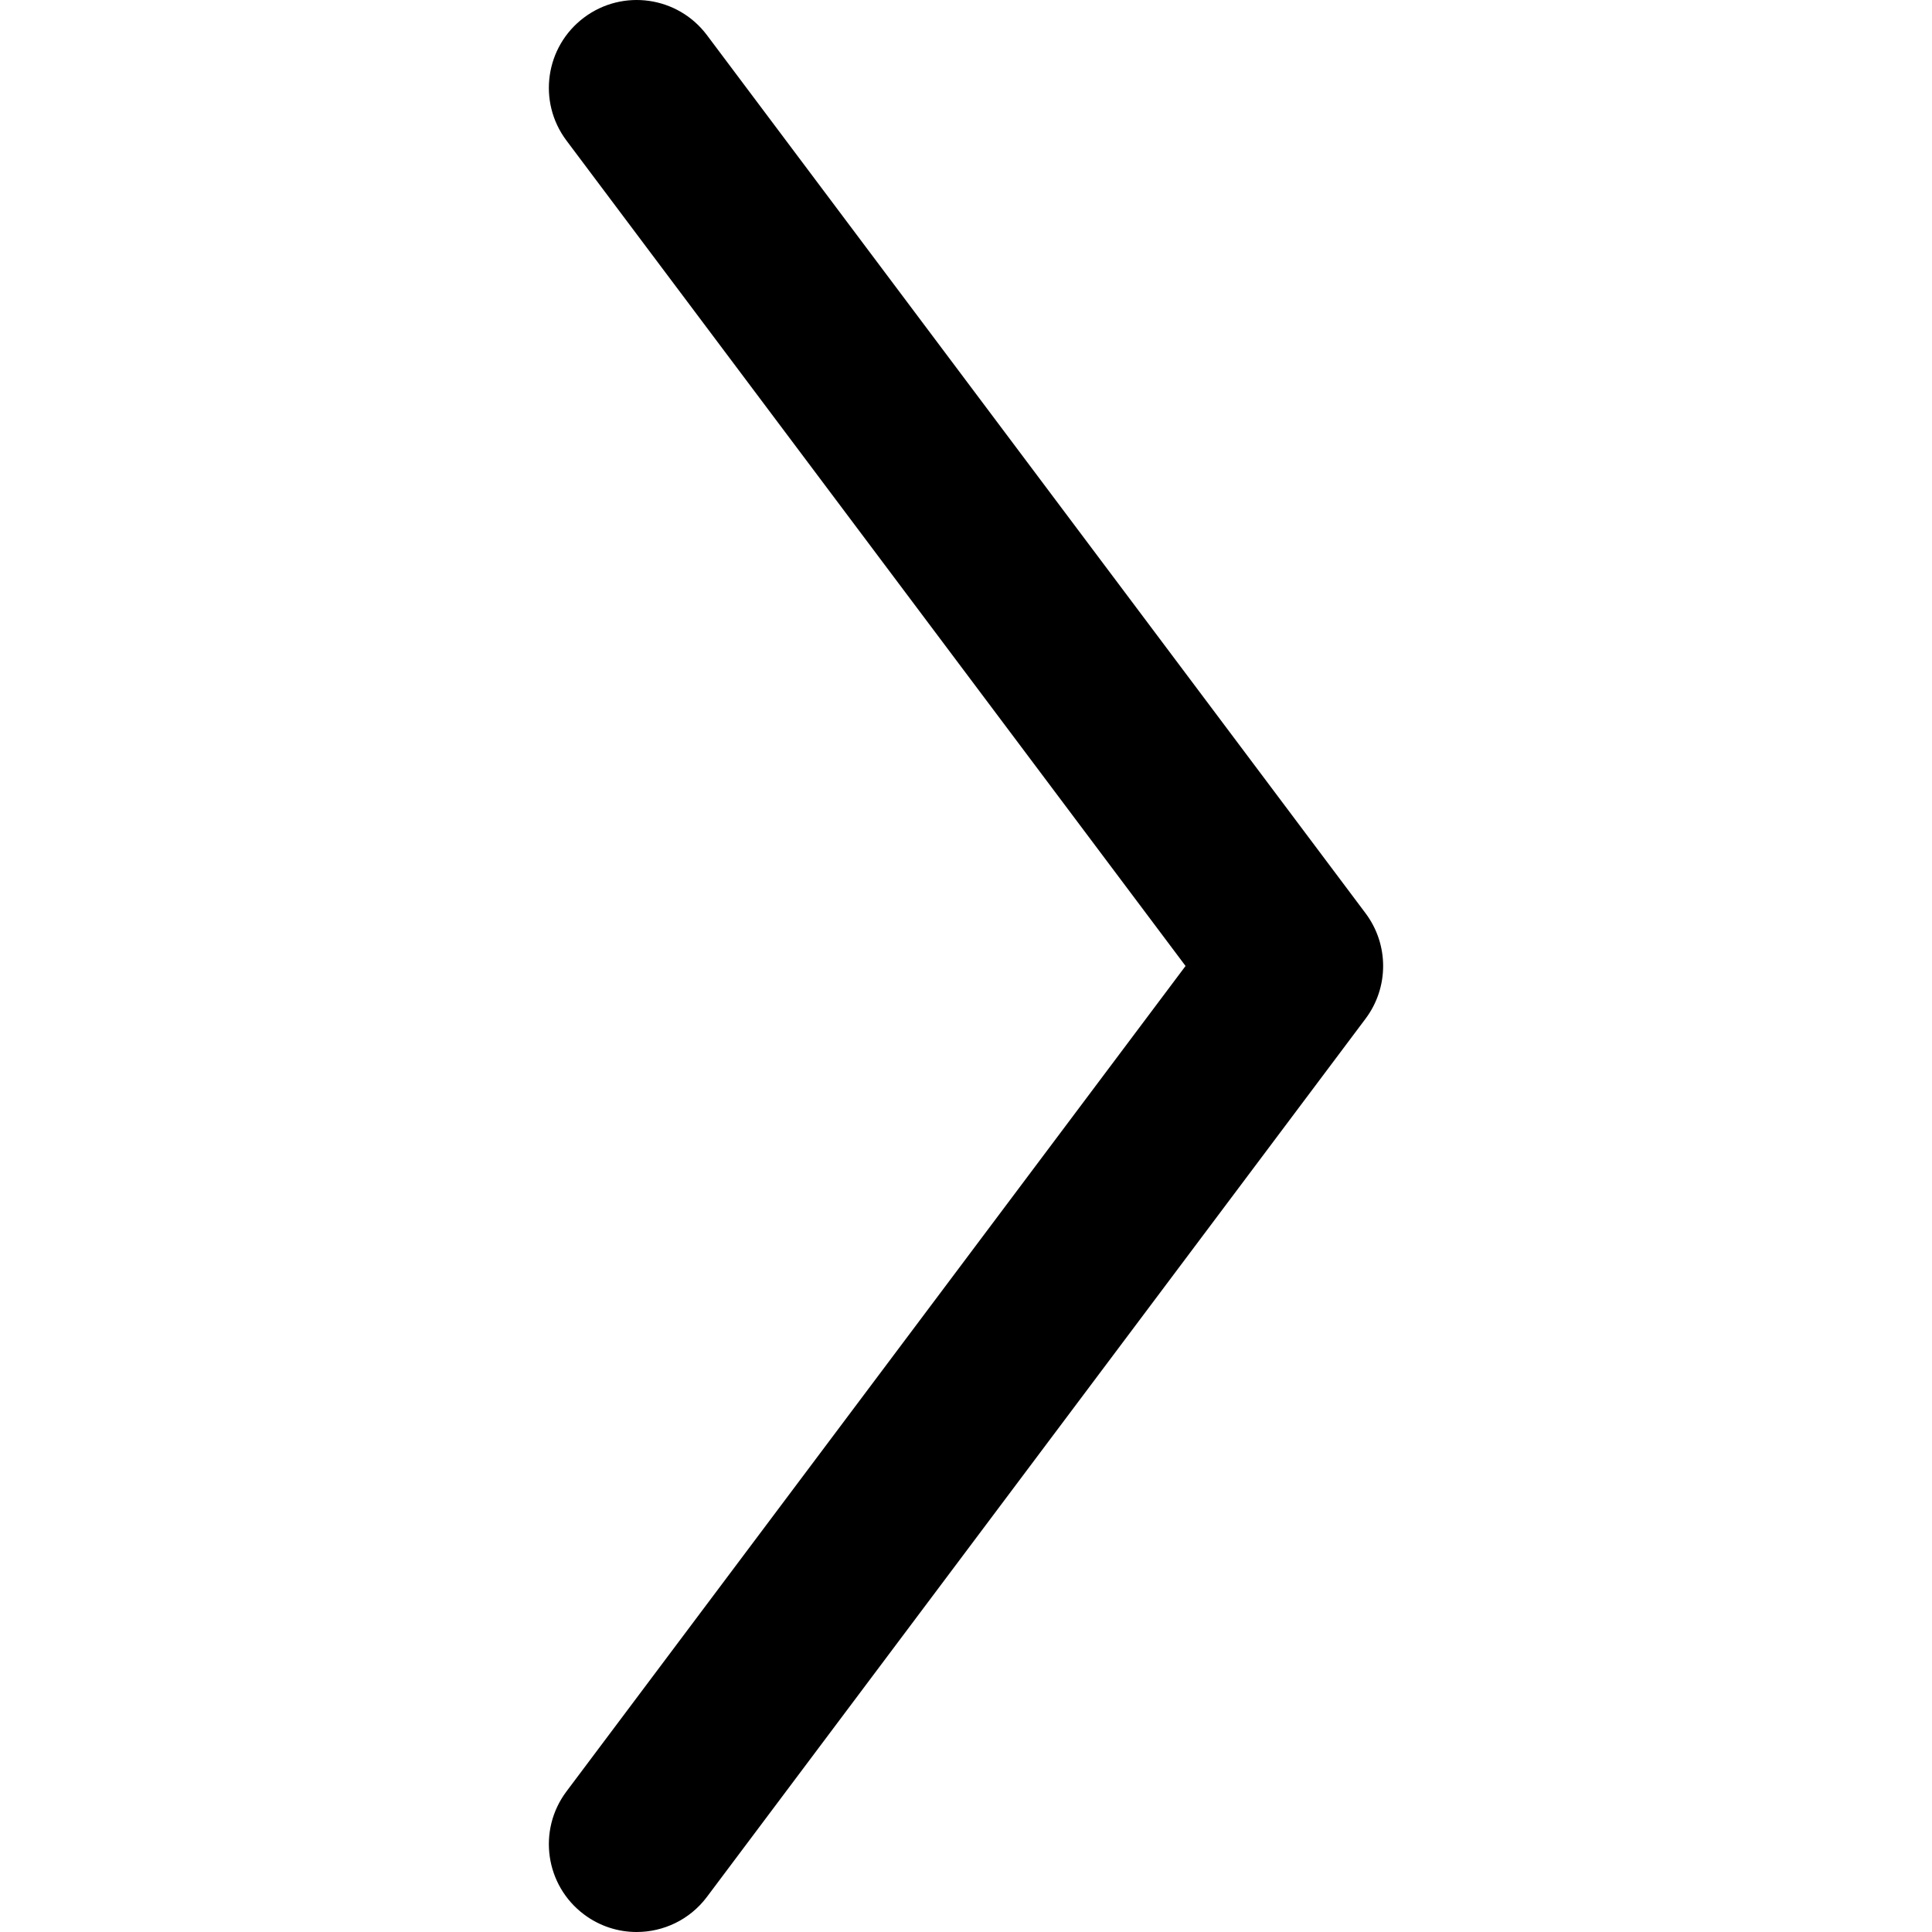
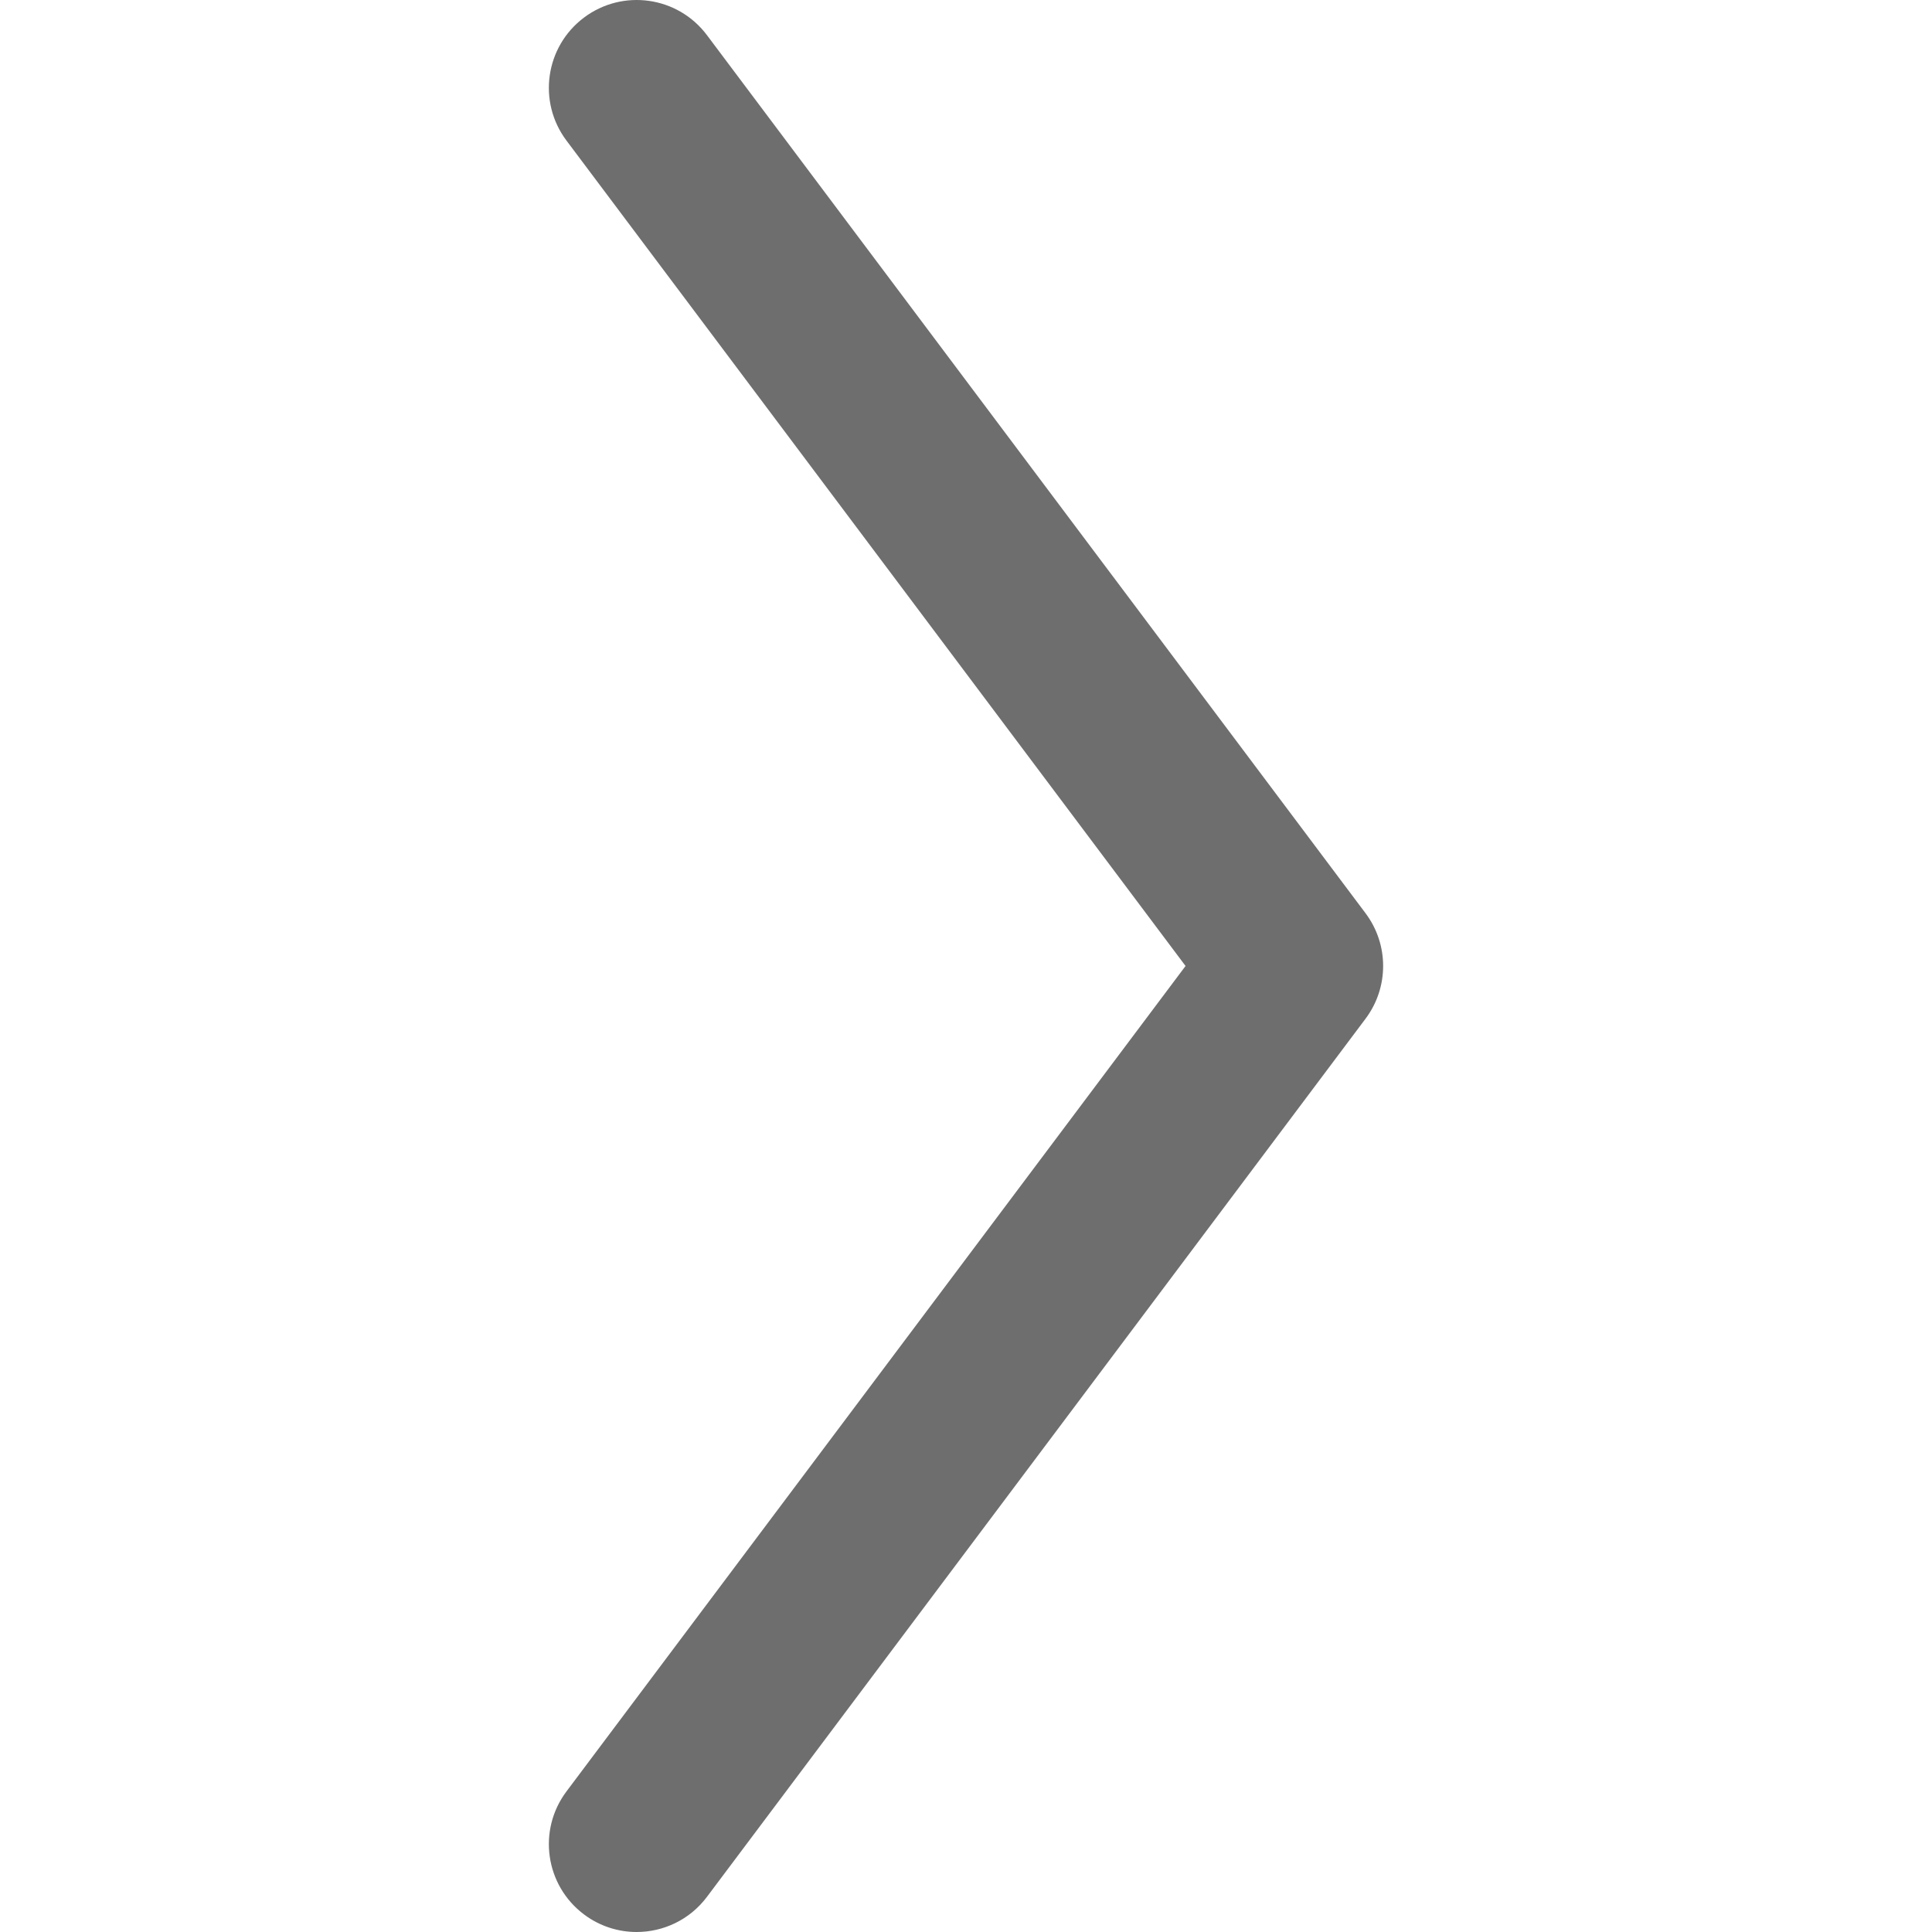
- <svg xmlns="http://www.w3.org/2000/svg" fill="#000000" height="800px" width="800px" version="1.1" id="Layer_1" viewBox="0 0 330.002 330.002" xml:space="preserve">
+ <svg xmlns="http://www.w3.org/2000/svg" fill="#6e6e6e" height="400px" width="400px" version="1.1" id="Layer_1" viewBox="0 0 330.002 330.002" xml:space="preserve">
  <path id="XMLID_226_" d="M233.252,155.997L120.752,6.001c-4.972-6.628-14.372-7.97-21-3c-6.628,4.971-7.971,14.373-3,21  l105.75,140.997L96.752,306.001c-4.971,6.627-3.627,16.03,3,21c2.698,2.024,5.856,3.001,8.988,3.001  c4.561,0,9.065-2.072,12.012-6.001l112.5-150.004C237.252,168.664,237.252,161.33,233.252,155.997z" />
</svg>
